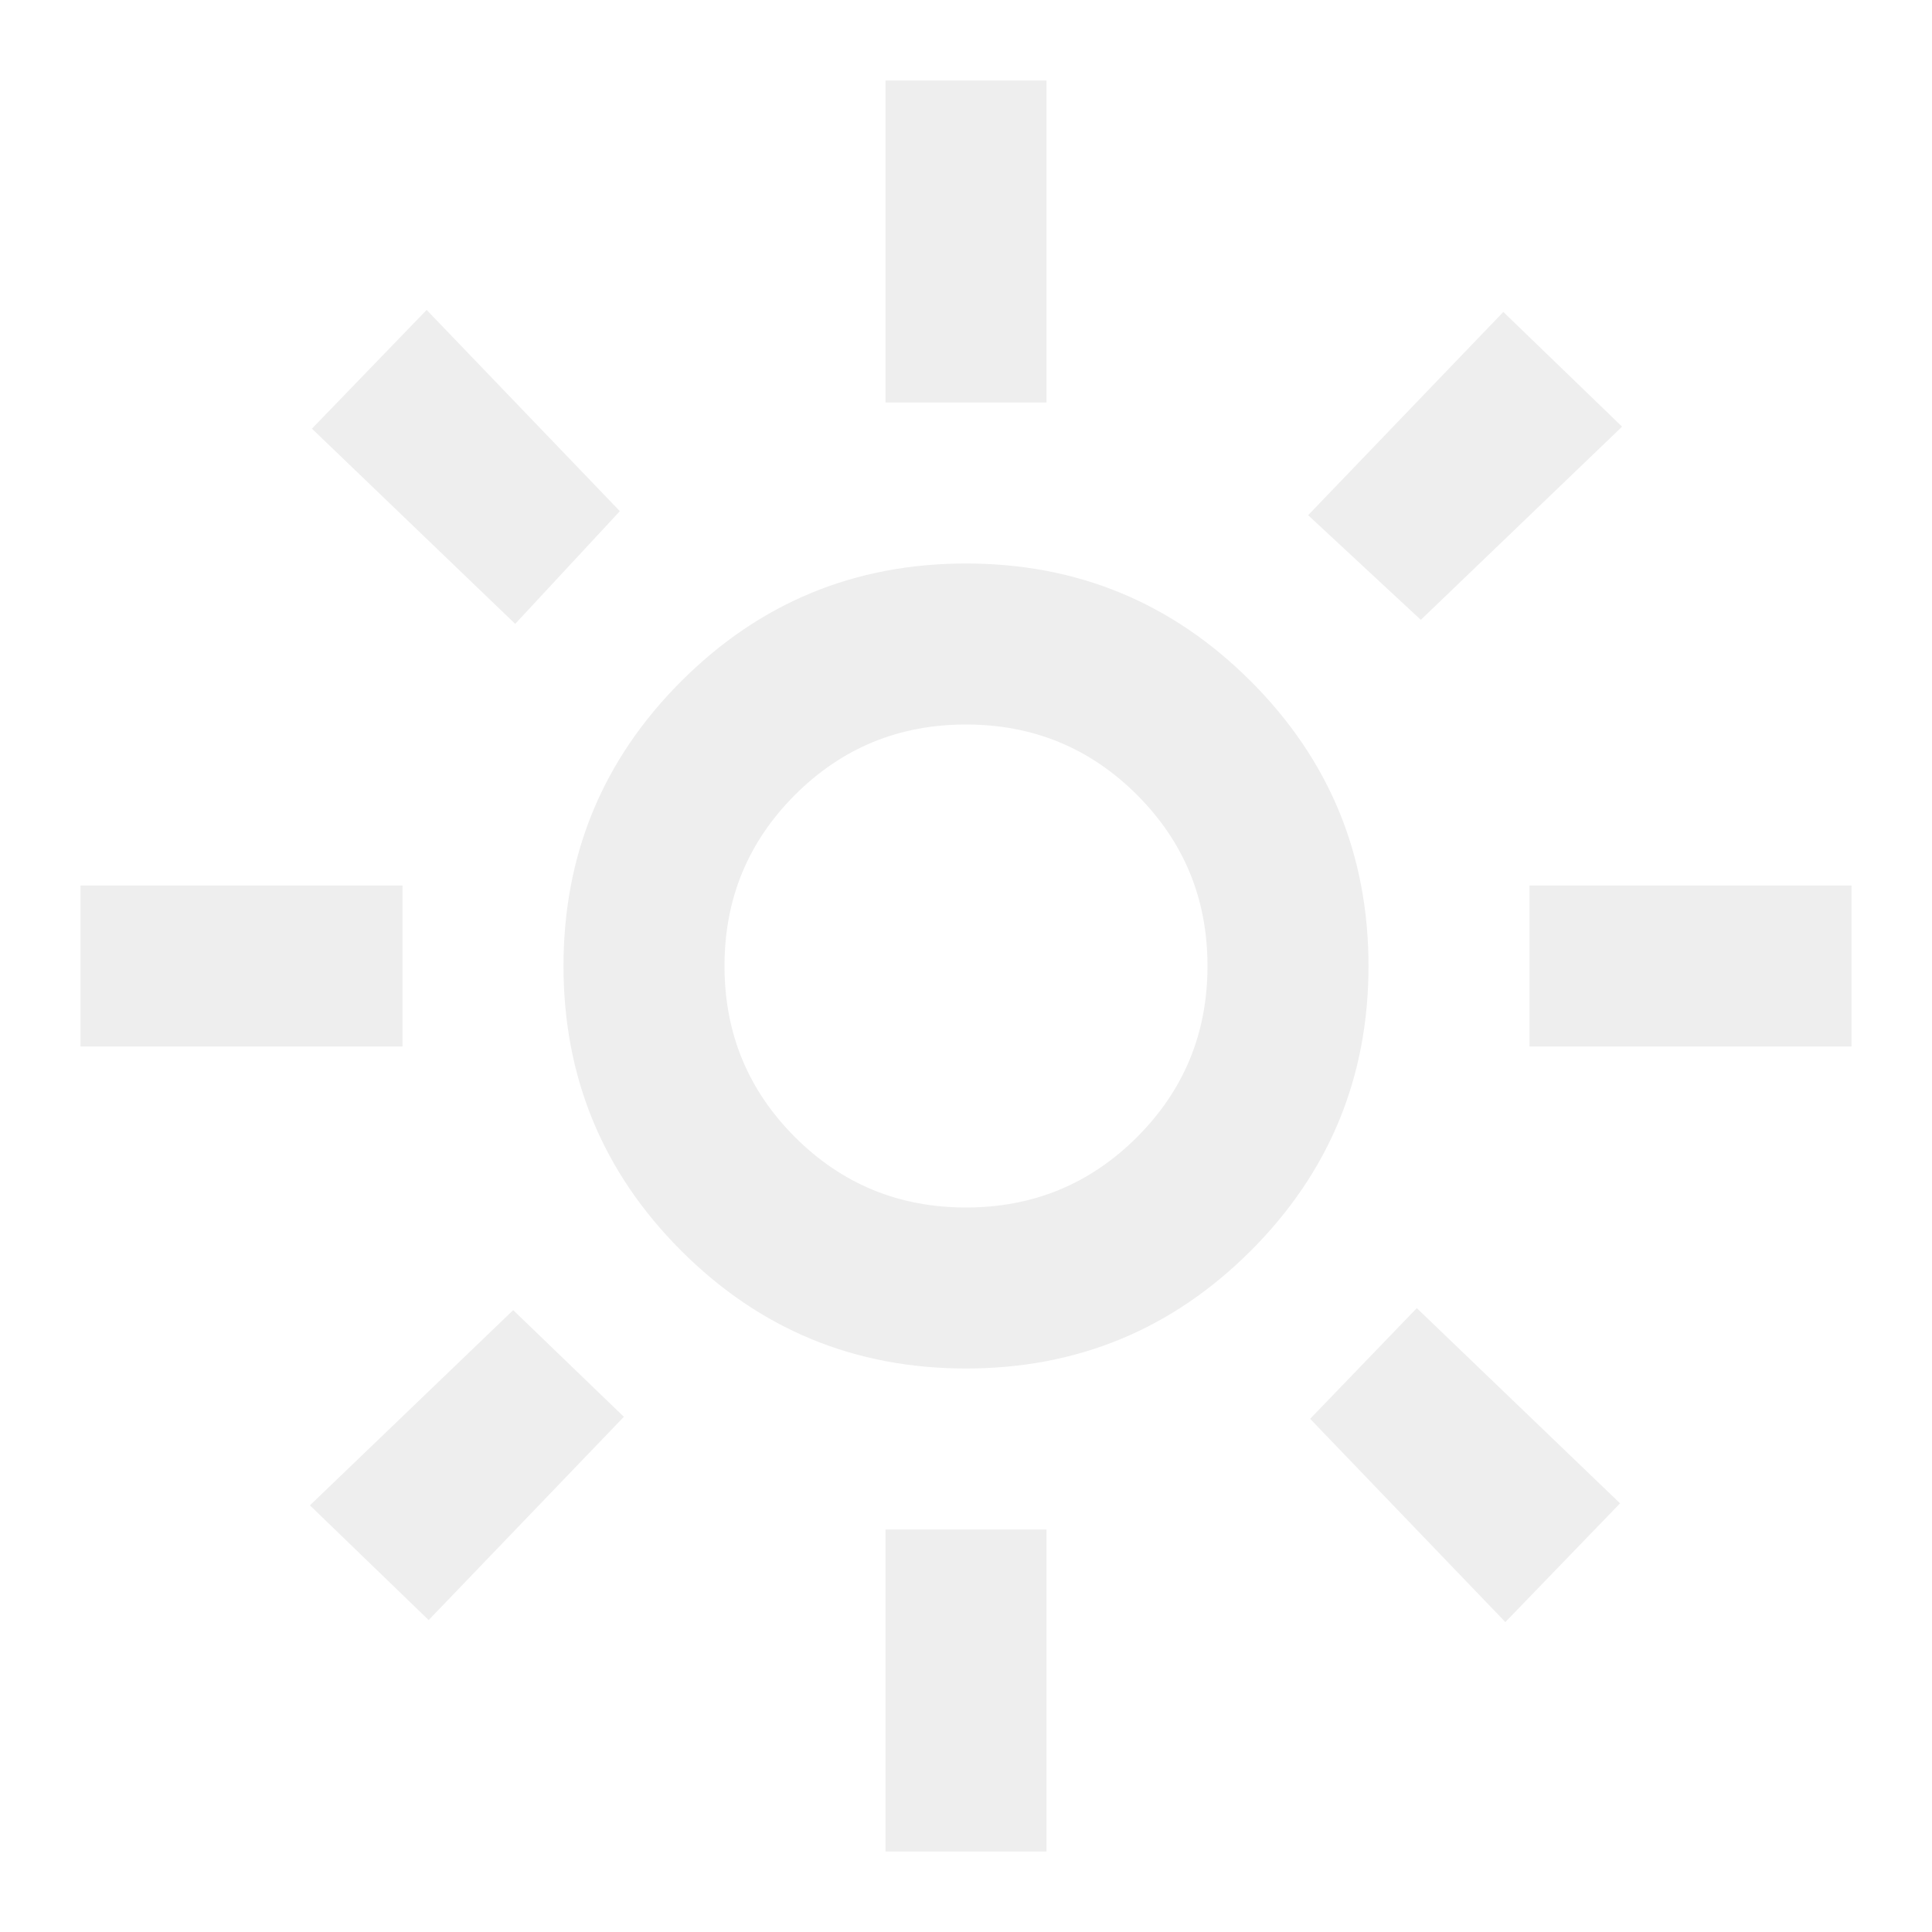
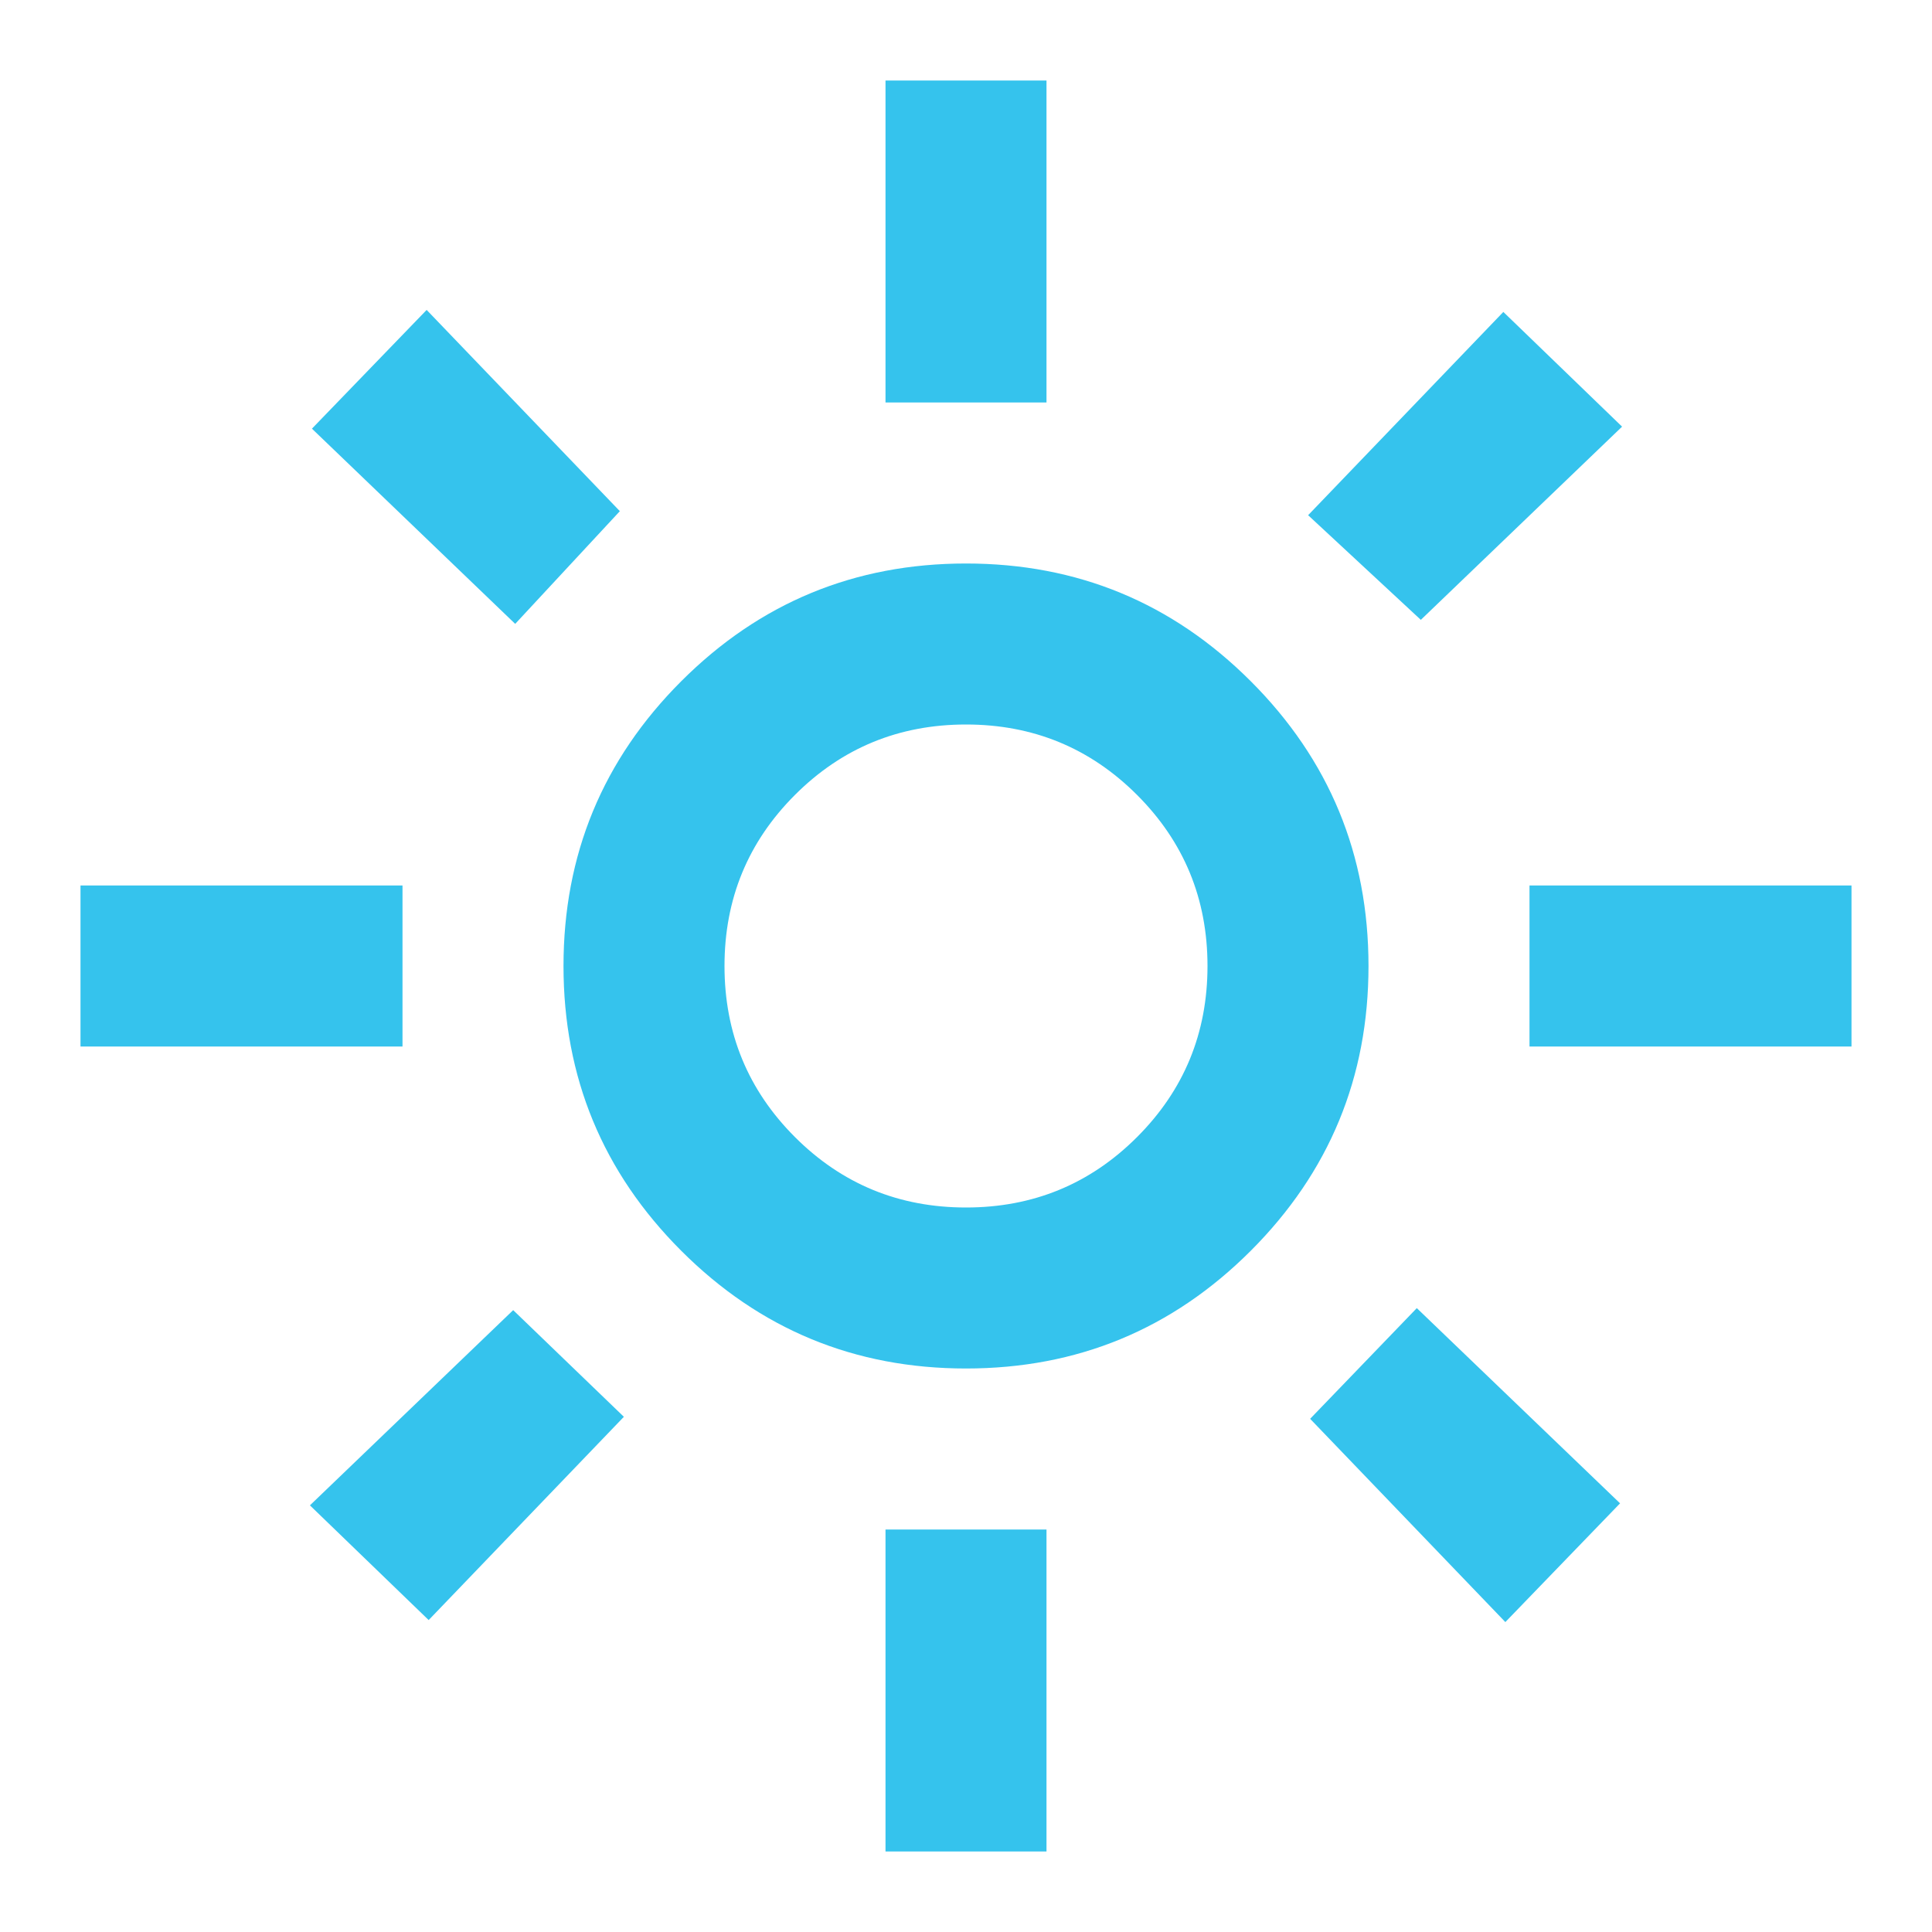
- <svg xmlns="http://www.w3.org/2000/svg" height="24px" viewBox="0 -960 960 960" width="24px" fill="#EEE">
+ <svg xmlns="http://www.w3.org/2000/svg" height="24px" viewBox="0 -960 960 960" width="24px" fill="#35c3ed">
  <path d="M565-395q35-35 35-85t-35-85q-35-35-85-35t-85 35q-35 35-35 85t35 85q35 35 85 35t85-35Zm-226.5 56.5Q280-397 280-480t58.5-141.5Q397-680 480-680t141.5 58.5Q680-563 680-480t-58.5 141.5Q563-280 480-280t-141.5-58.5ZM200-440H40v-80h160v80Zm720 0H760v-80h160v80ZM440-760v-160h80v160h-80Zm0 720v-160h80v160h-80ZM256-650l-101-97 57-59 96 100-52 56Zm492 496-97-101 53-55 101 97-57 59Zm-98-550 97-101 59 57-100 96-56-52ZM154-212l101-97 55 53-97 101-59-57Zm326-268Z" />
</svg>
